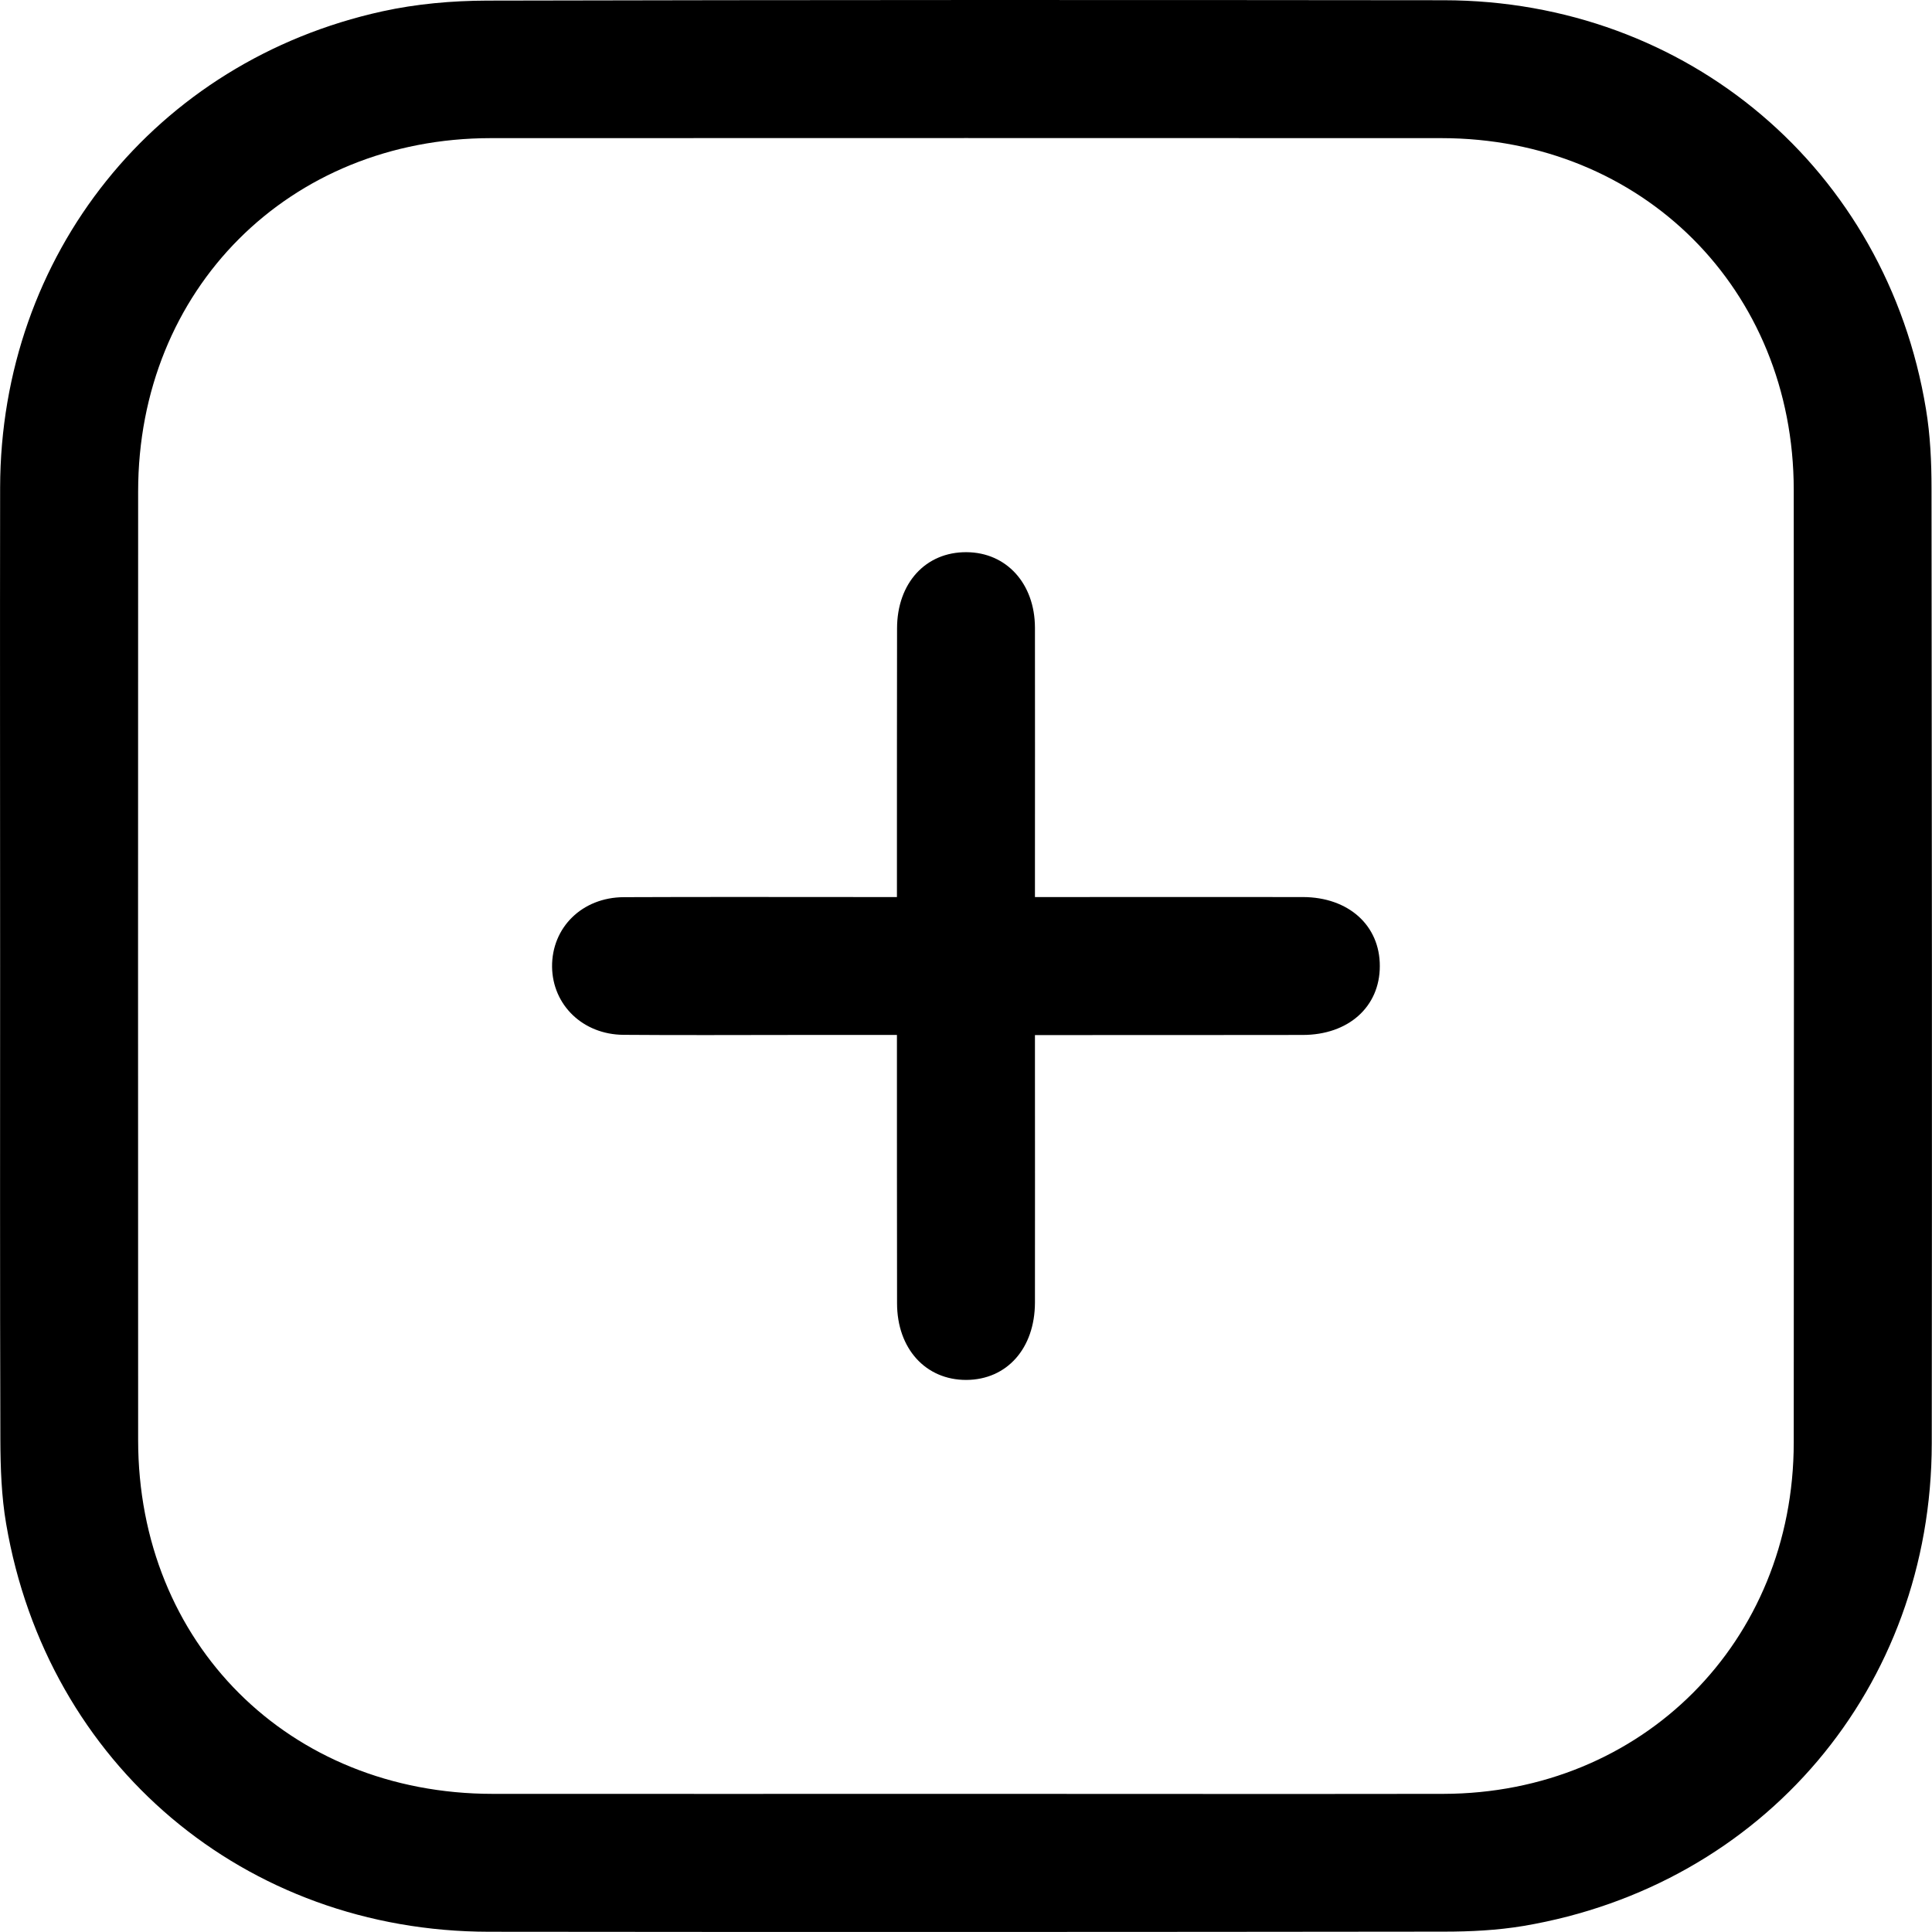
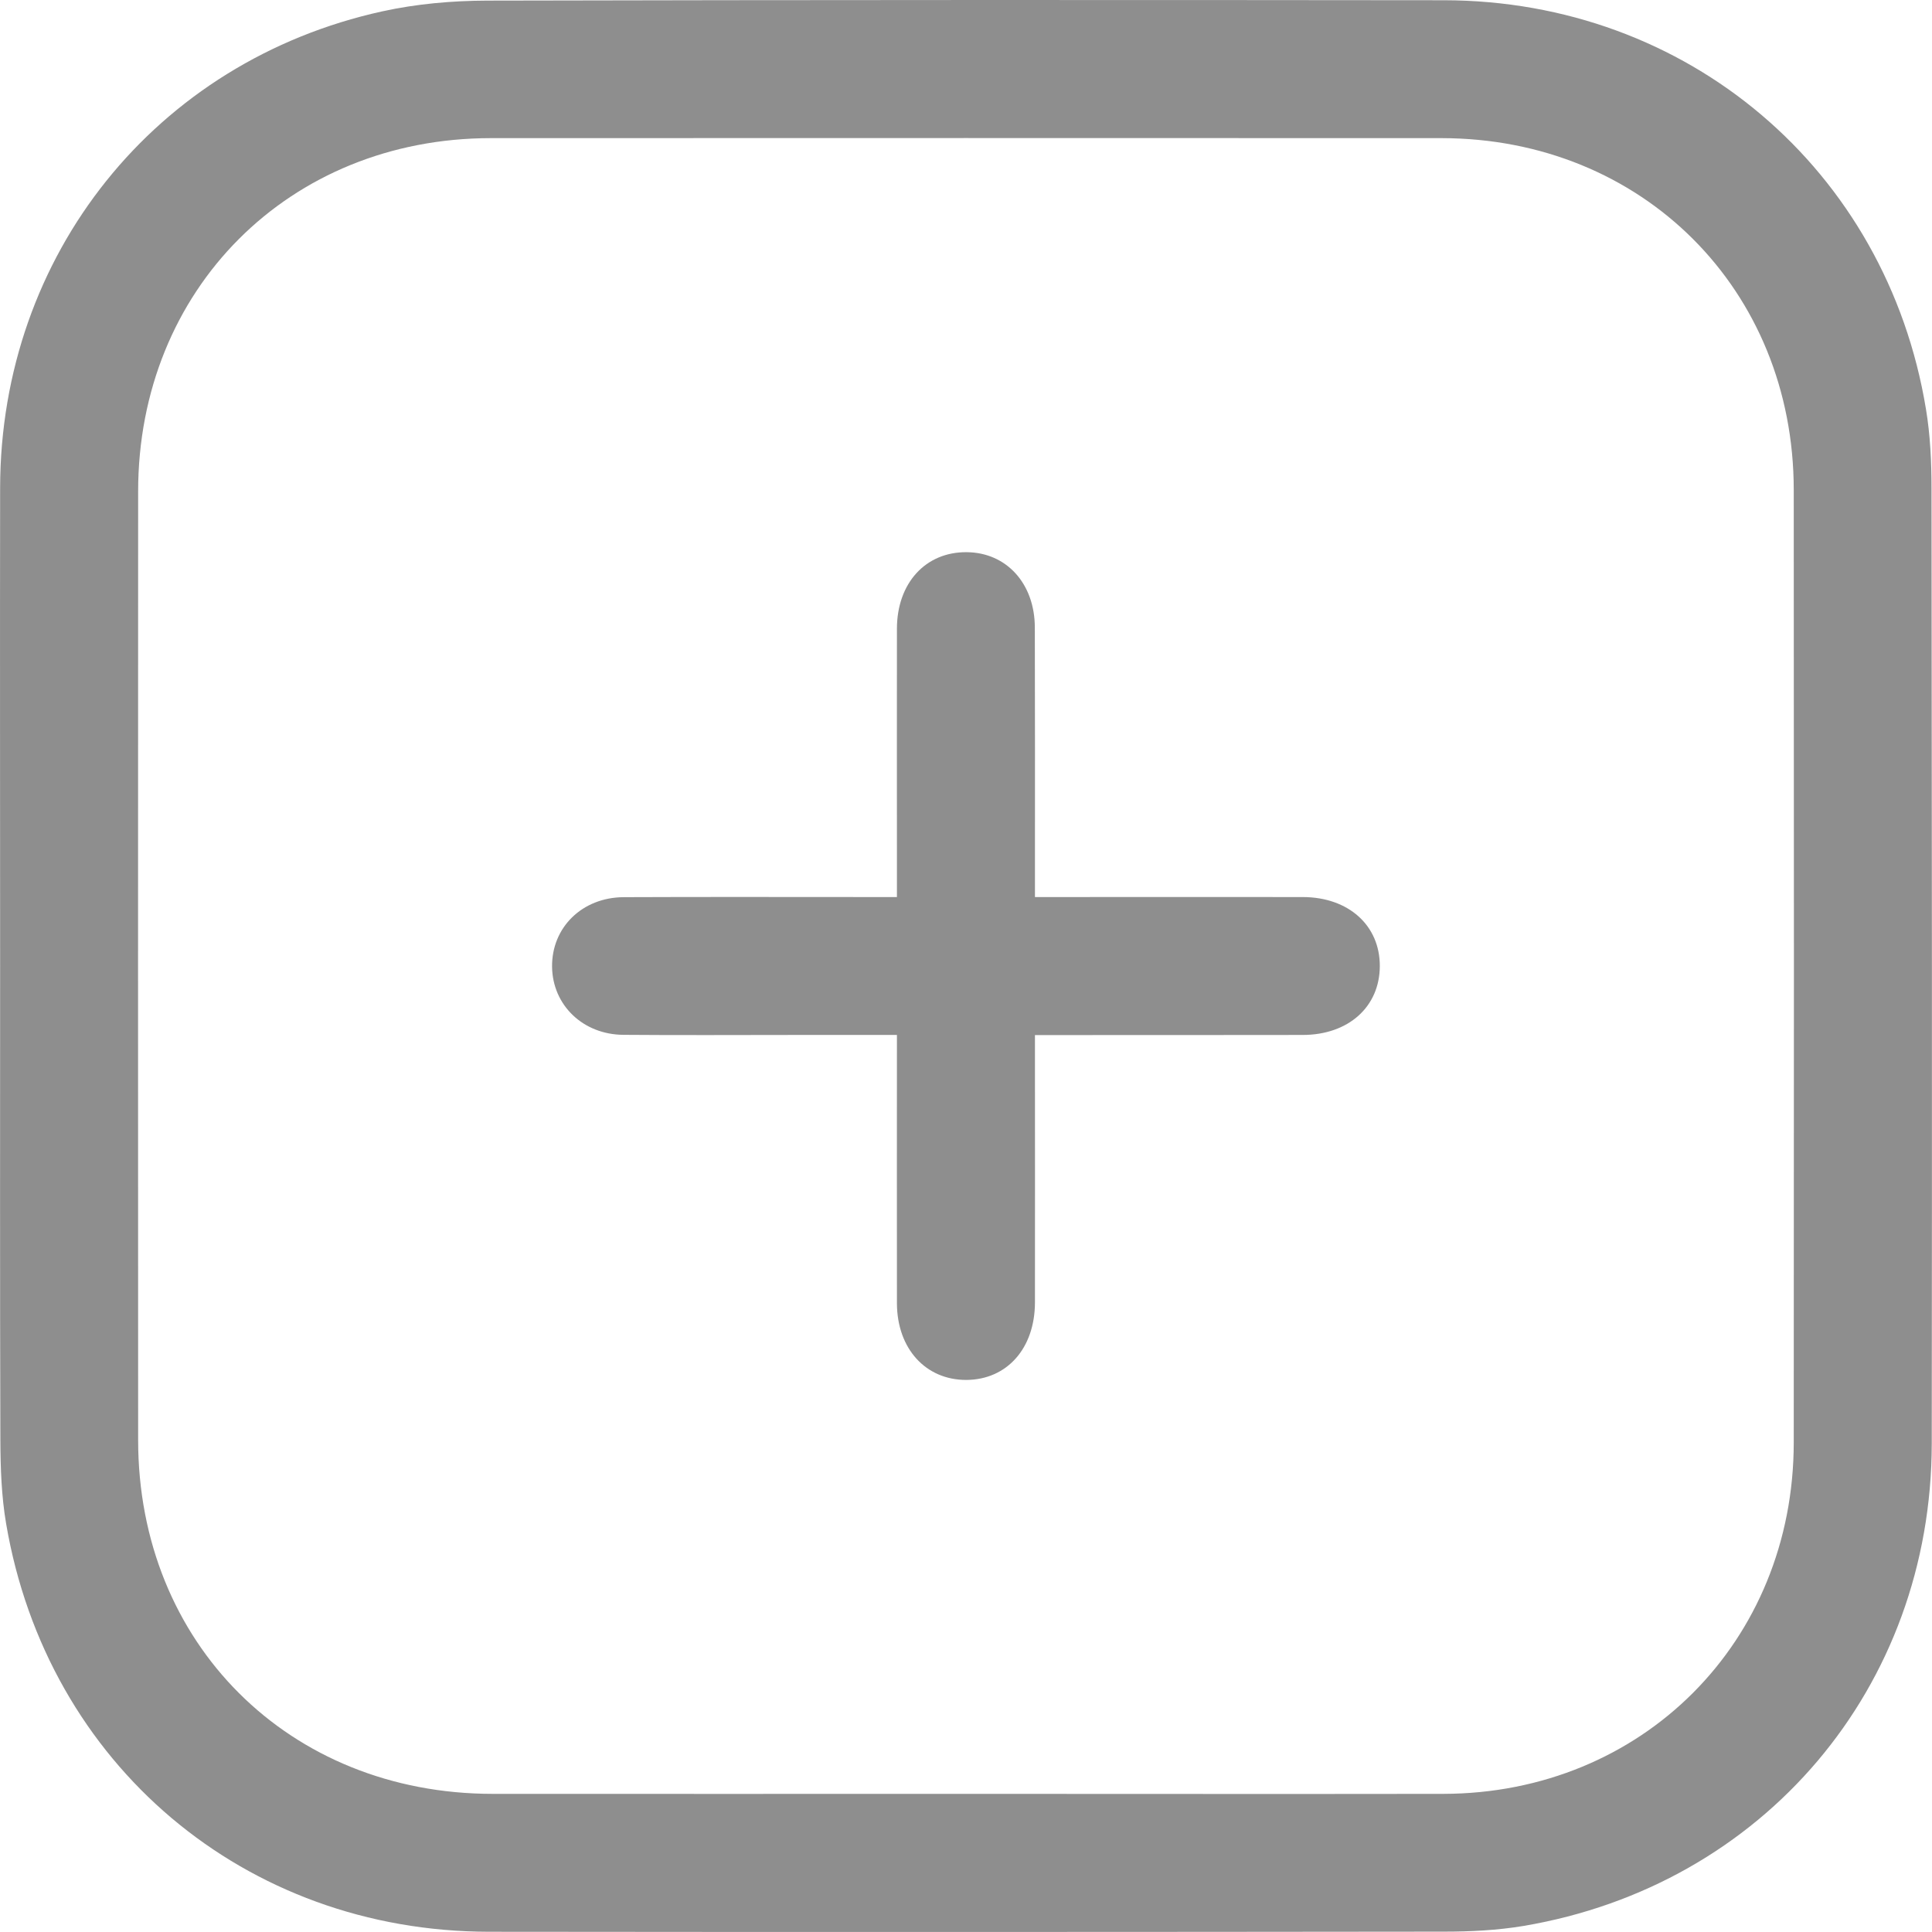
<svg xmlns="http://www.w3.org/2000/svg" width="16" height="16" viewBox="0 0 16 16" fill="none">
-   <path fill-rule="evenodd" clip-rule="evenodd" d="M0.001 7.982C0.001 6.667 -0.001 5.352 0.001 4.037C0.005 2.111 1.287 0.507 3.166 0.094C3.448 0.032 3.743 0.006 4.033 0.005C6.675 -0.001 9.317 -0.001 11.959 0.002C13.975 0.005 15.623 1.403 15.95 3.388C15.986 3.604 15.996 3.827 15.996 4.046C15.999 6.682 16.001 9.318 15.998 11.954C15.996 13.973 14.606 15.614 12.616 15.95C12.4 15.986 12.177 15.997 11.958 15.997C9.322 16 6.686 16.001 4.05 15.998C2.029 15.996 0.391 14.613 0.051 12.62C0.012 12.393 0.004 12.158 0.003 11.927C-0.001 10.612 0.001 9.297 0.001 7.982ZM7.989 14.856C9.31 14.856 10.631 14.858 11.953 14.856C13.6 14.853 14.854 13.597 14.855 11.947C14.857 9.317 14.857 6.686 14.855 4.056C14.854 2.397 13.6 1.145 11.938 1.144C9.314 1.143 6.689 1.143 4.064 1.144C2.394 1.145 1.144 2.397 1.144 4.07C1.143 6.689 1.143 9.307 1.144 11.926C1.144 13.609 2.393 14.855 4.079 14.856C5.382 14.857 6.686 14.856 7.989 14.856Z" fill="black" />
-   <path fill-rule="evenodd" clip-rule="evenodd" d="M7.428 8.571C7.136 8.571 6.864 8.571 6.591 8.571C6.115 8.571 5.64 8.574 5.164 8.57C4.828 8.568 4.576 8.324 4.572 8.007C4.569 7.681 4.821 7.431 5.167 7.43C5.851 7.427 6.535 7.429 7.219 7.429C7.283 7.429 7.347 7.429 7.428 7.429C7.428 7.319 7.428 7.225 7.428 7.132C7.428 6.489 7.428 5.847 7.429 5.205C7.429 4.828 7.667 4.57 8.005 4.573C8.335 4.575 8.57 4.833 8.571 5.198C8.572 5.87 8.571 6.542 8.571 7.214C8.571 7.279 8.571 7.343 8.571 7.429C8.647 7.429 8.711 7.429 8.774 7.429C9.446 7.429 10.118 7.428 10.79 7.429C11.168 7.43 11.428 7.664 11.427 8.001C11.427 8.338 11.167 8.571 10.788 8.571C10.057 8.572 9.326 8.572 8.571 8.572C8.571 8.644 8.571 8.707 8.571 8.77C8.571 9.442 8.572 10.114 8.571 10.787C8.57 11.167 8.339 11.426 8.003 11.428C7.666 11.429 7.429 11.169 7.429 10.793C7.428 10.061 7.428 9.33 7.428 8.571Z" fill="black" />
+   <path fill-rule="evenodd" clip-rule="evenodd" d="M0.001 7.982C0.001 6.667 -0.001 5.352 0.001 4.037C0.005 2.111 1.287 0.507 3.166 0.094C3.448 0.032 3.743 0.006 4.033 0.005C6.675 -0.001 9.317 -0.001 11.959 0.002C13.975 0.005 15.623 1.403 15.95 3.388C15.986 3.604 15.996 3.827 15.996 4.046C15.999 6.682 16.001 9.318 15.998 11.954C15.996 13.973 14.606 15.614 12.616 15.95C12.4 15.986 12.177 15.997 11.958 15.997C9.322 16 6.686 16.001 4.05 15.998C2.029 15.996 0.391 14.613 0.051 12.62C0.012 12.393 0.004 12.158 0.003 11.927C-0.001 10.612 0.001 9.297 0.001 7.982ZM7.989 14.856C9.31 14.856 10.631 14.858 11.953 14.856C13.6 14.853 14.854 13.597 14.855 11.947C14.857 9.317 14.857 6.686 14.855 4.056C14.854 2.397 13.6 1.145 11.938 1.144C9.314 1.143 6.689 1.143 4.064 1.144C2.394 1.145 1.144 2.397 1.144 4.07C1.143 6.689 1.143 9.307 1.144 11.926C1.144 13.609 2.393 14.855 4.079 14.856C5.382 14.857 6.686 14.856 7.989 14.856Z" fill="#8E8E8E" />
+   <path fill-rule="evenodd" clip-rule="evenodd" d="M7.428 8.571C7.136 8.571 6.863 8.571 6.591 8.571C6.115 8.571 5.639 8.574 5.163 8.57C4.828 8.568 4.576 8.324 4.572 8.007C4.568 7.681 4.821 7.431 5.167 7.43C5.851 7.427 6.535 7.429 7.219 7.429C7.283 7.429 7.347 7.429 7.428 7.429C7.428 7.319 7.428 7.225 7.428 7.132C7.428 6.489 7.427 5.847 7.428 5.205C7.429 4.828 7.666 4.57 8.005 4.573C8.335 4.575 8.57 4.833 8.57 5.198C8.572 5.87 8.571 6.542 8.571 7.214C8.571 7.279 8.571 7.343 8.571 7.429C8.647 7.429 8.71 7.429 8.774 7.429C9.446 7.429 10.118 7.428 10.79 7.429C11.168 7.43 11.428 7.664 11.427 8.001C11.426 8.338 11.167 8.571 10.788 8.571C10.057 8.572 9.326 8.572 8.571 8.572C8.571 8.644 8.571 8.707 8.571 8.77C8.571 9.442 8.572 10.114 8.571 10.787C8.57 11.167 8.339 11.426 8.003 11.428C7.666 11.429 7.429 11.169 7.428 10.793C7.427 10.061 7.428 9.33 7.428 8.571Z" fill="#8E8E8E" />
</svg>
